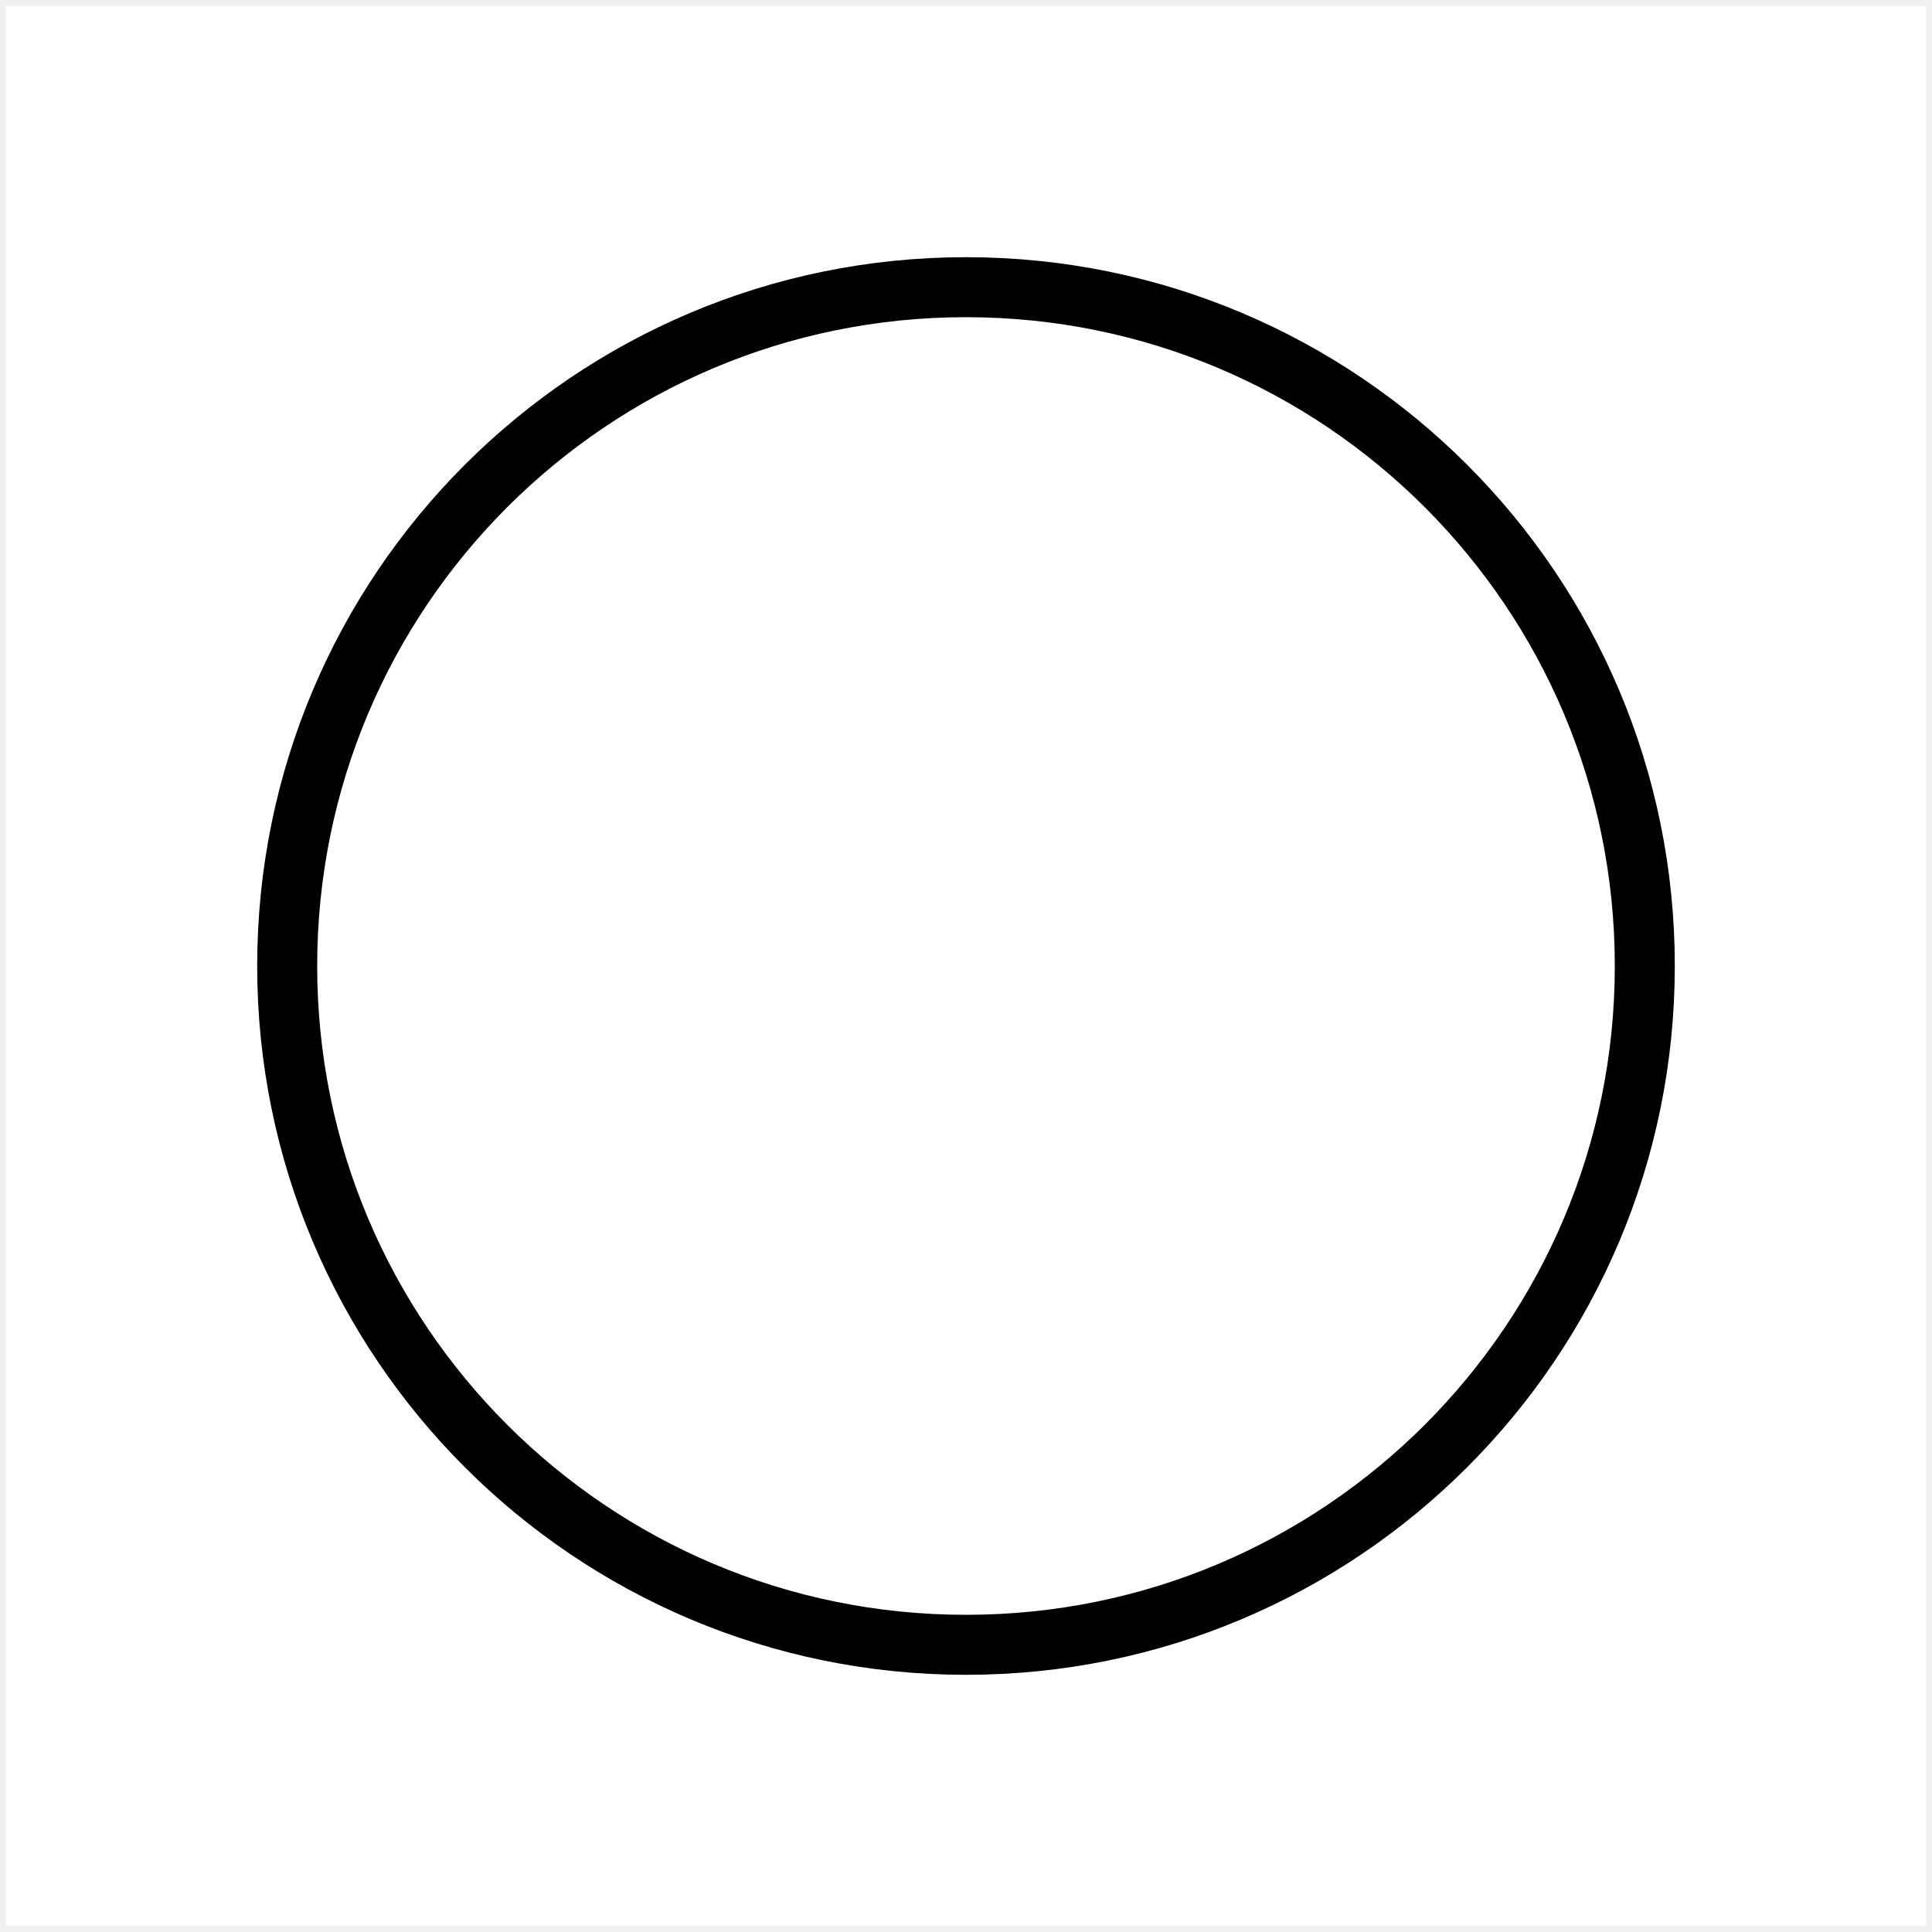
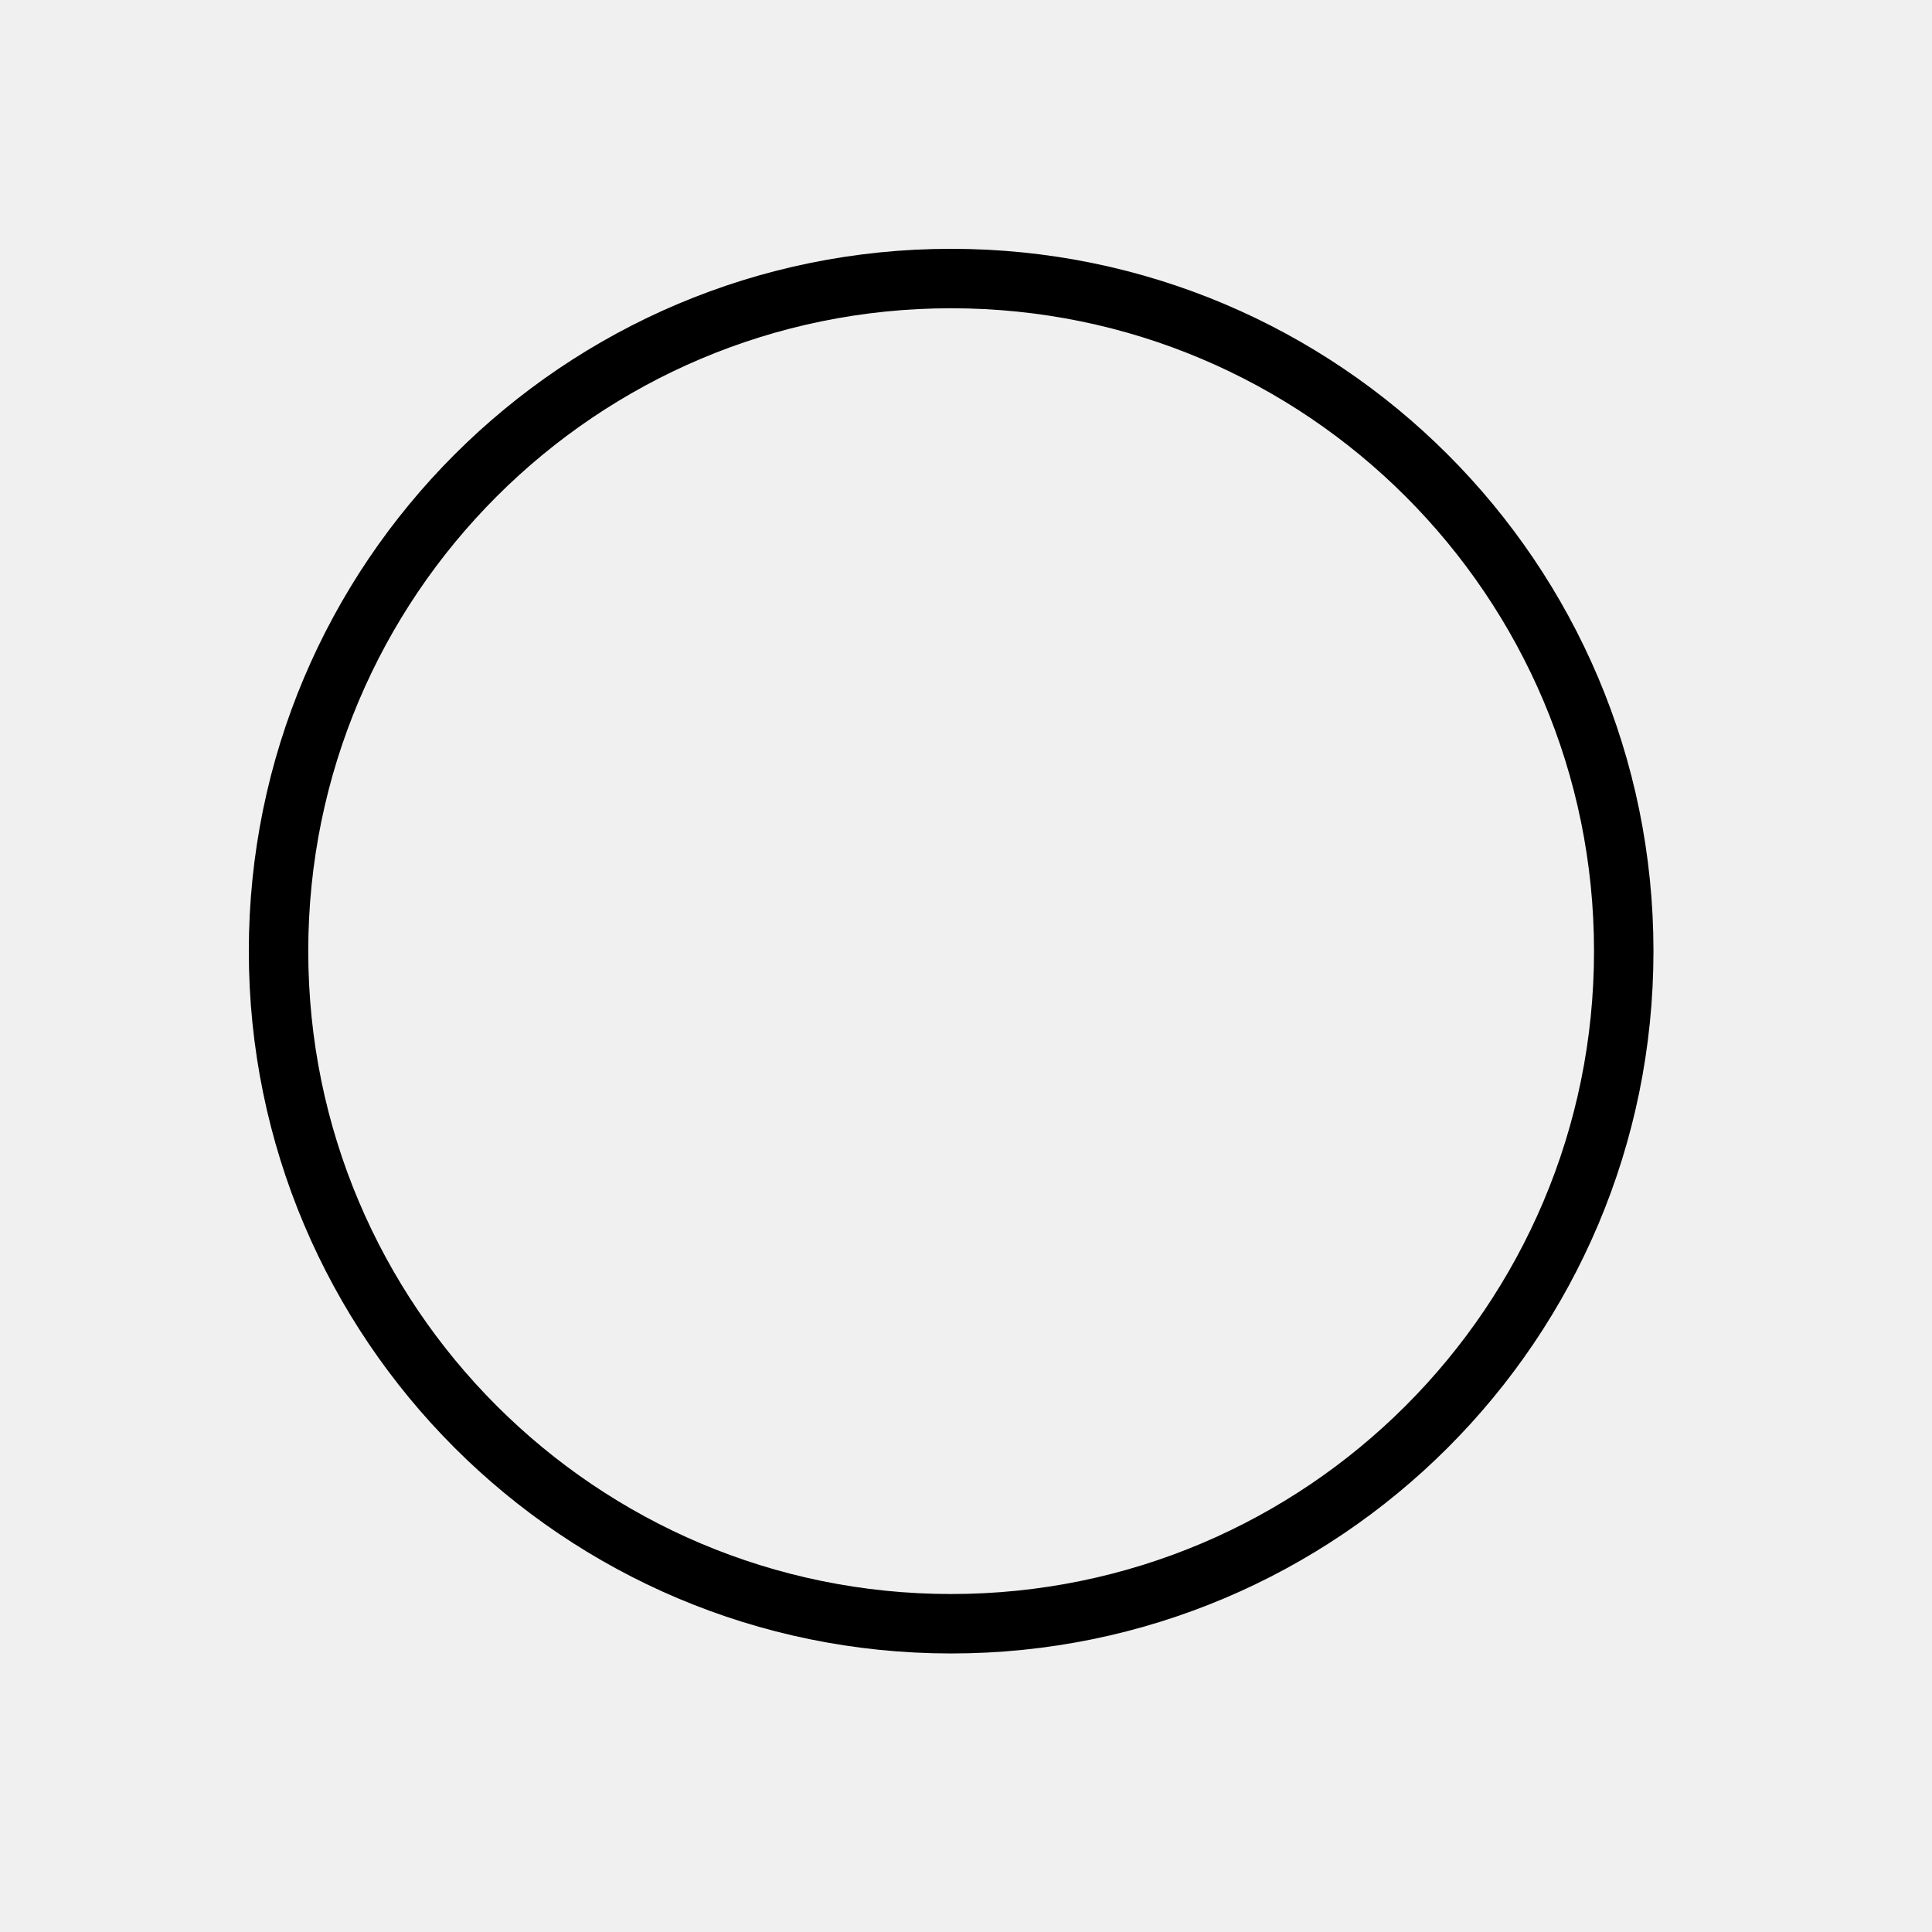
- <svg xmlns="http://www.w3.org/2000/svg" viewBox="0 0 85.867 85.867" height="85.867" width="85.867" xml:space="preserve" id="svg2" version="1.1">
-   <defs id="defs6">
-     <clipPath id="clipPath14" clipPathUnits="userSpaceOnUse">
-       <path id="path12" d="M 0,0 H 595 V 842 H 0 Z" />
-     </clipPath>
-   </defs>
-   <g clip-path="url(#clipPath14)" transform="matrix(1.333333,0,0,-1.333333,-85.06667,917.6)" id="g10">
-     <g id="g16">
-       <path id="path18" style="fill:#ffffff;fill-opacity:1;fill-rule:evenodd;stroke:none" d="m 64,688 v -64 h 64 v 64 z" />
-     </g>
-     <g id="g20">
-       <path id="path22" style="fill:none;stroke:#000000;stroke-width:2;stroke-linecap:butt;stroke-linejoin:round;stroke-miterlimit:10;stroke-dasharray:none;stroke-opacity:1" d="m 118.627,656 c 0,12.497 -10.13,22.627 -22.627,22.627 -12.497,0 -22.627,-10.13 -22.627,-22.627 0,-12.497 10.131,-22.627 22.627,-22.627 12.497,0 22.627,10.13 22.627,22.627" />
-     </g>
+ <svg xmlns="http://www.w3.org/2000/svg" width="65pt" height="65pt" viewBox="0 0 65 65" version="1.1">
+   <g id="surface18514">
+     <path style="fill:none;stroke-width:2;stroke-linecap:butt;stroke-linejoin:round;stroke:rgb(0%,0%,0%);stroke-opacity:1;stroke-miterlimit:10;" d="M 118.629 656 C 118.629 668.496 108.496 678.629 96 678.629 C 83.504 678.629 73.371 668.496 73.371 656 C 73.371 643.504 83.504 633.371 96 633.371 C 108.496 633.371 118.629 643.504 118.629 656 Z M 118.629 656 " transform="matrix(1,0,0,-1,-64,688)" />
  </g>
</svg>
